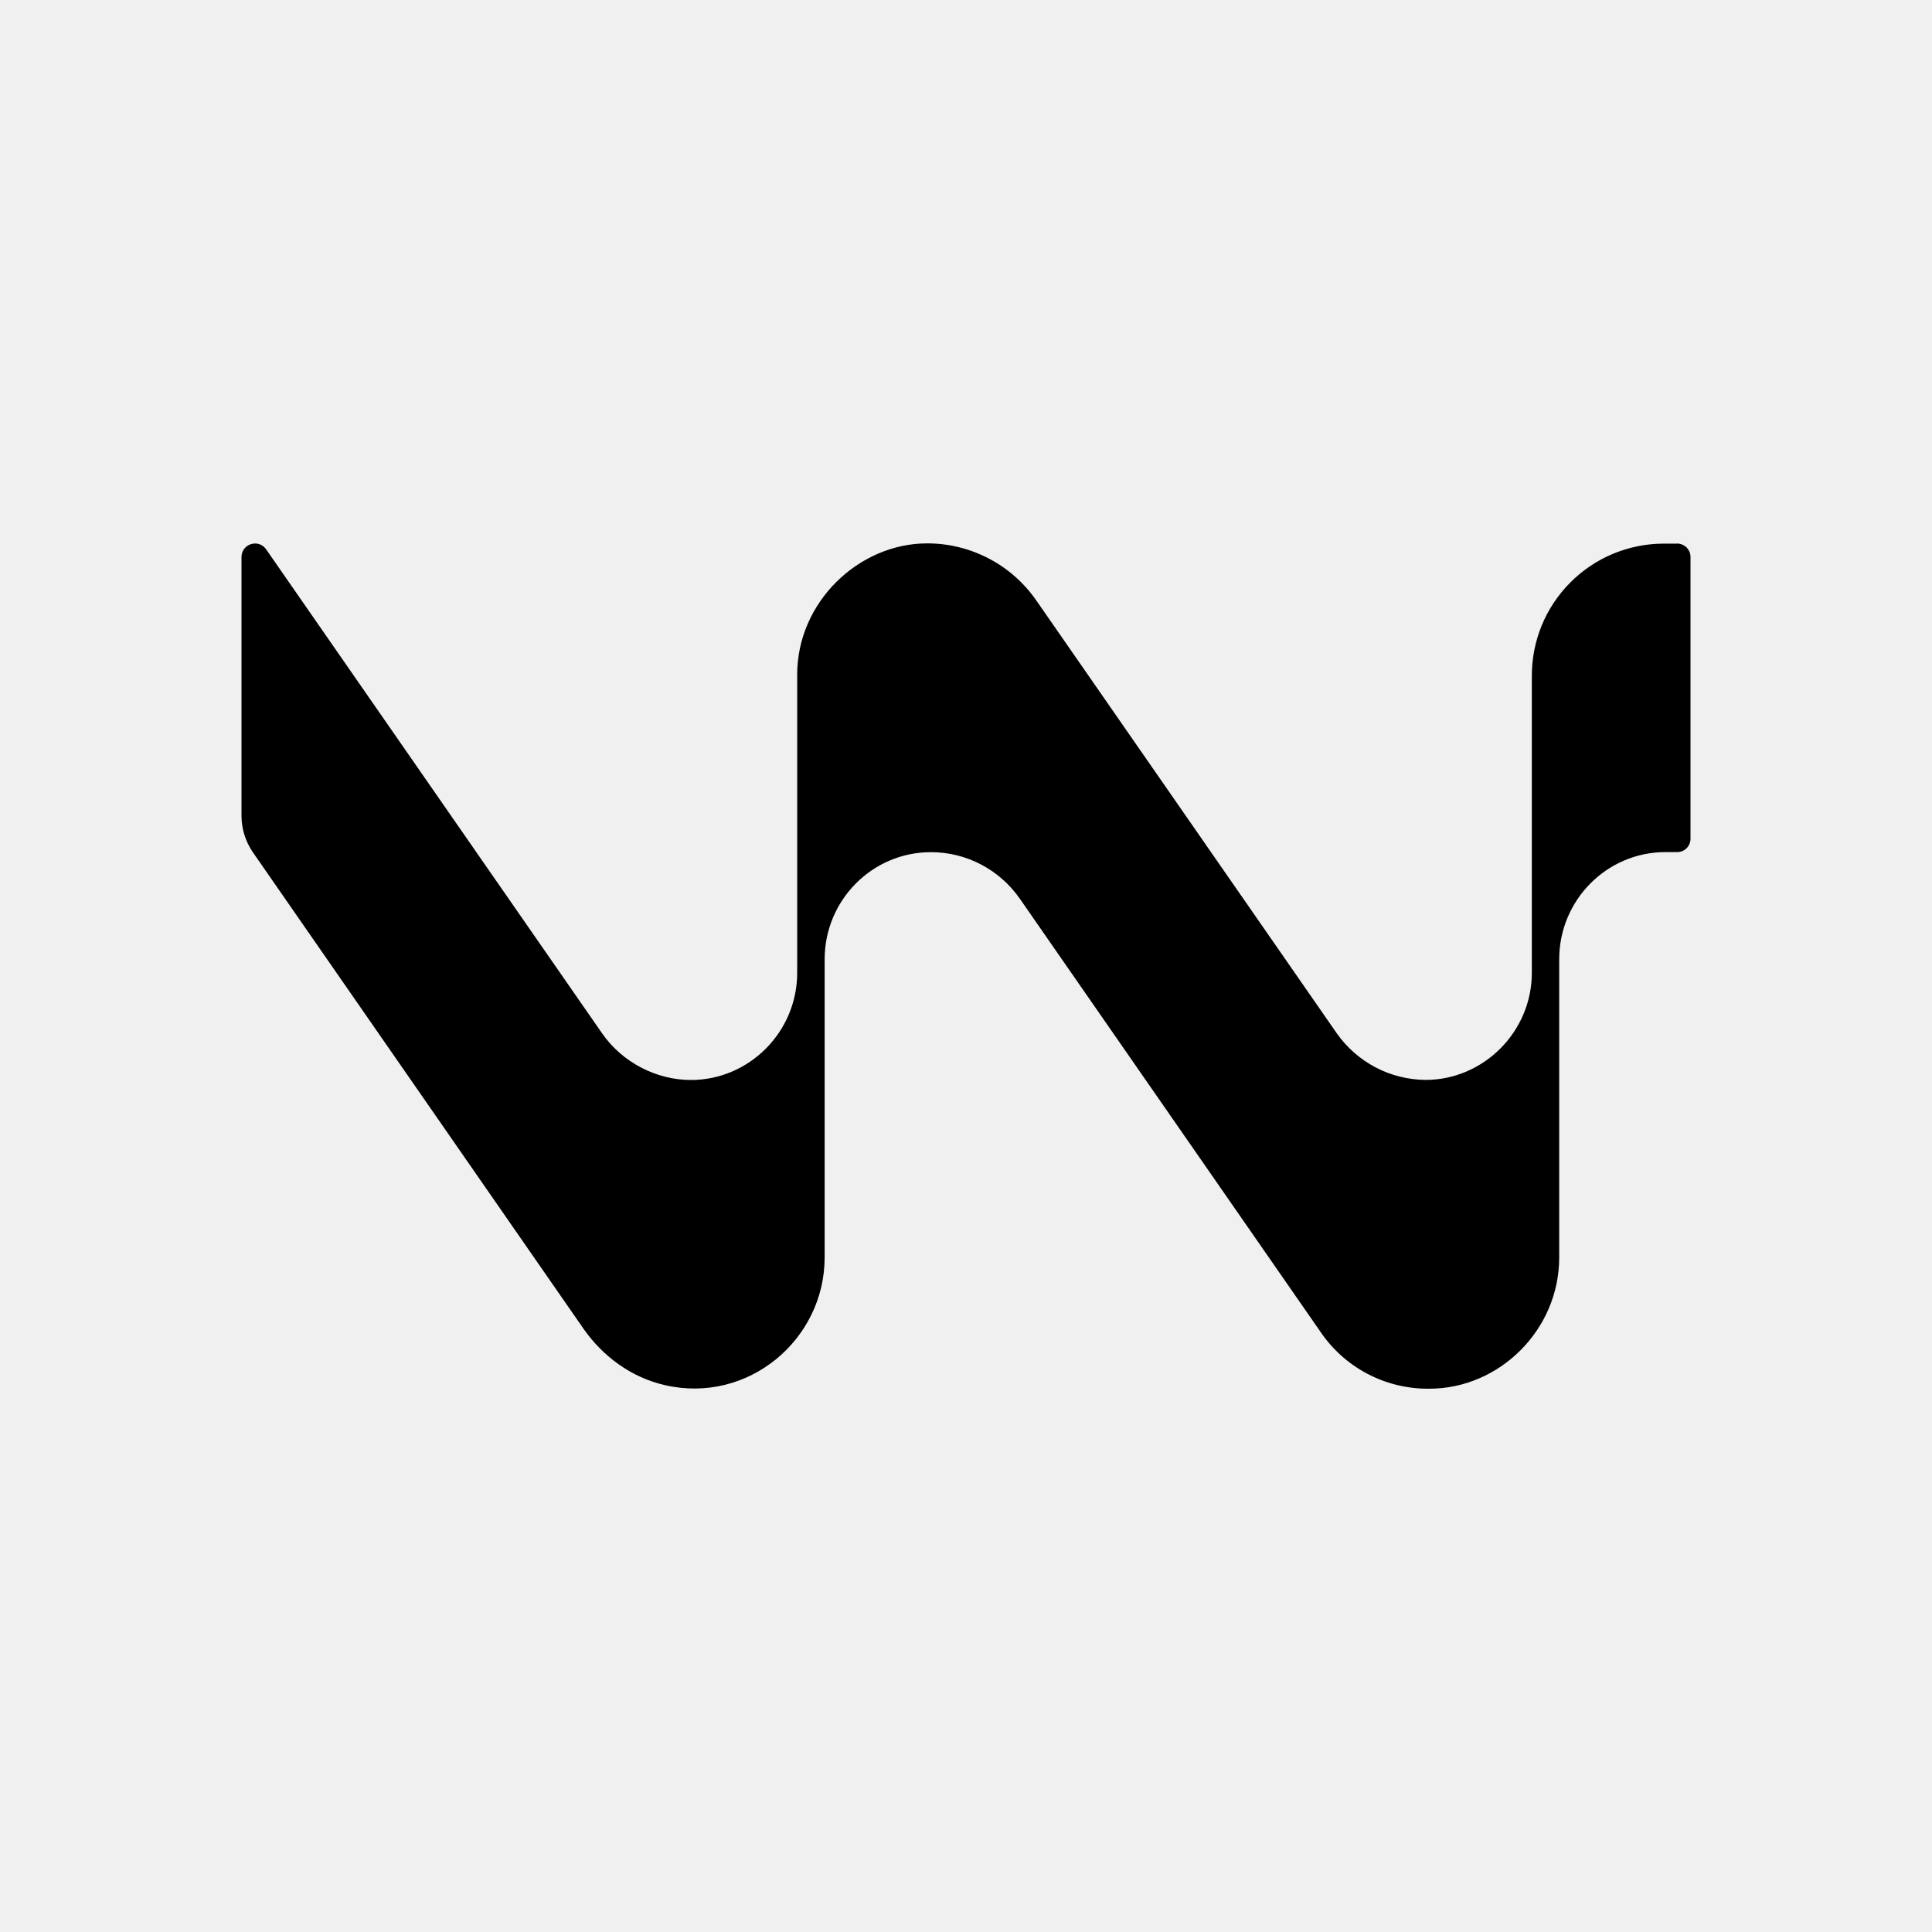
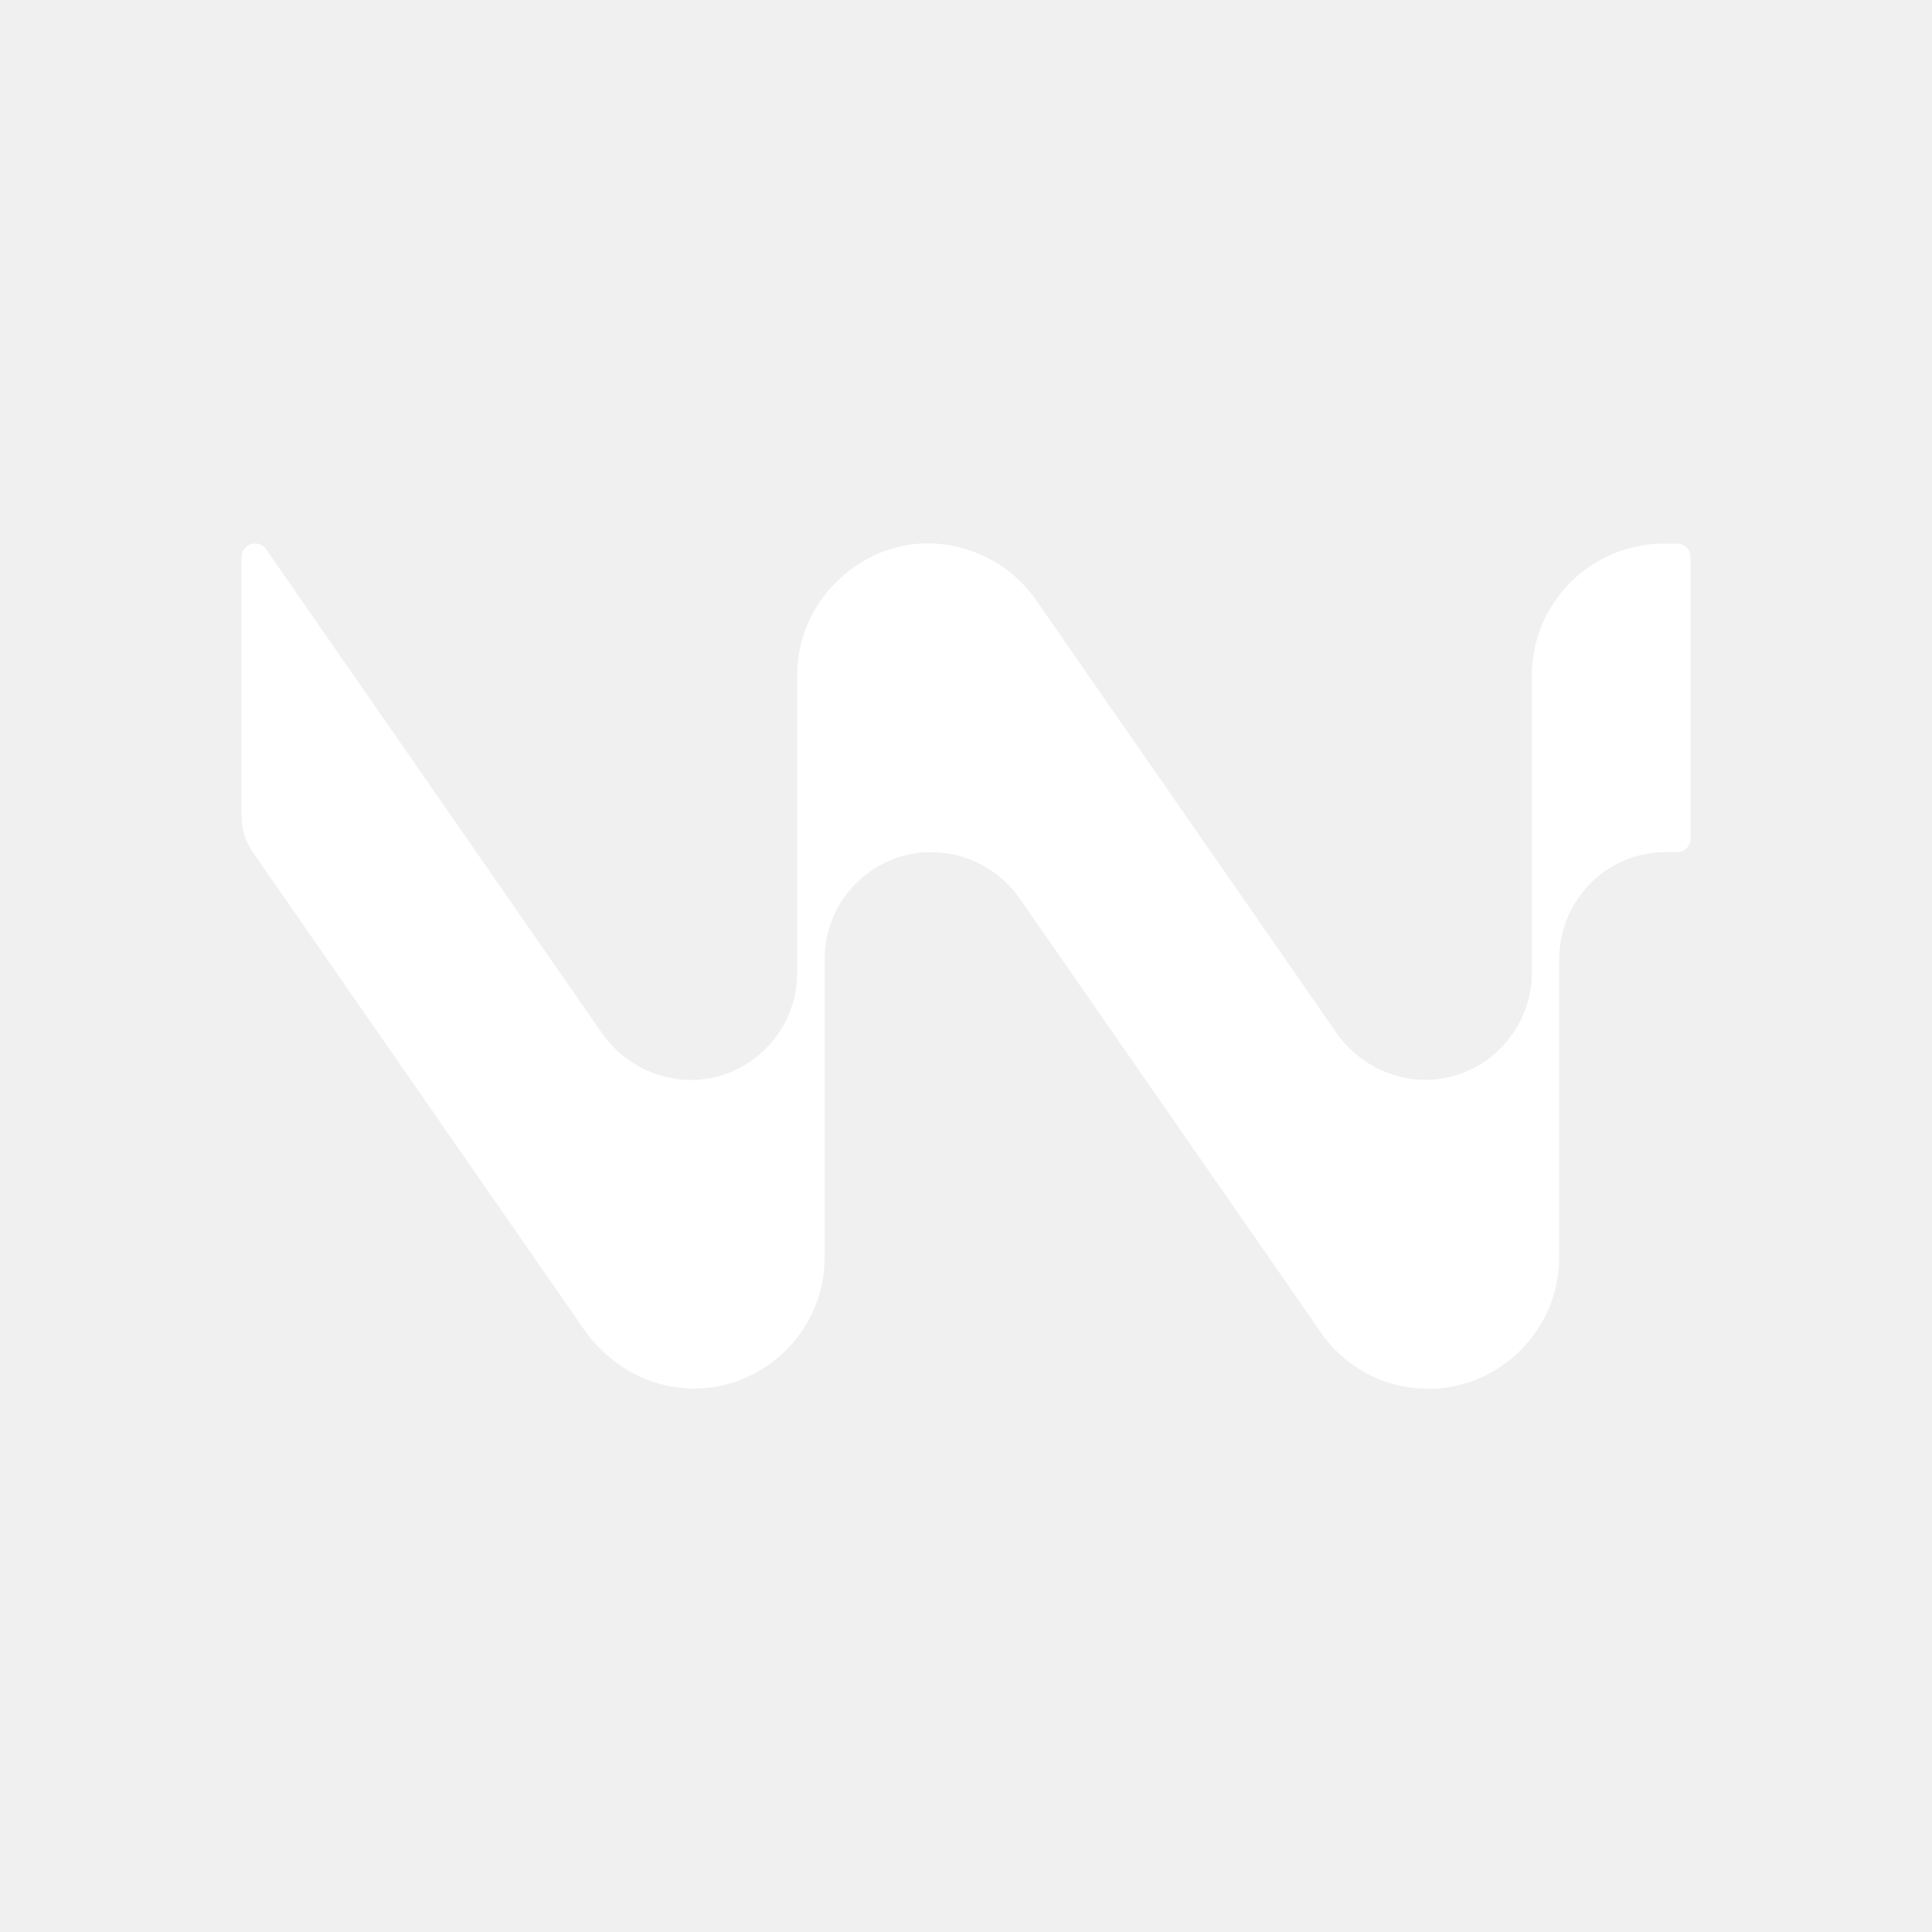
<svg xmlns="http://www.w3.org/2000/svg" width="24" height="24" viewBox="0 0 24 24" fill="none">
  <g clip-path="url(#clip0_1018_35613)">
-     <path fill-rule="evenodd" clip-rule="evenodd" d="M20.835 6.753H20.664C20.448 6.754 20.235 6.797 20.036 6.88C19.837 6.963 19.657 7.085 19.505 7.238C19.353 7.391 19.233 7.572 19.151 7.771C19.07 7.971 19.028 8.184 19.029 8.4V12.084C19.029 12.819 18.426 13.415 17.709 13.415C17.492 13.413 17.279 13.36 17.087 13.259C16.895 13.158 16.73 13.013 16.605 12.835L12.876 7.463C12.724 7.243 12.522 7.063 12.285 6.939C12.049 6.815 11.786 6.75 11.518 6.75C10.668 6.75 9.903 7.479 9.903 8.38V12.085C9.903 12.82 9.305 13.416 8.583 13.416C8.155 13.416 7.731 13.199 7.479 12.836L3.306 6.824C3.212 6.689 3 6.755 3 6.921V10.134C3 10.296 3.05 10.454 3.141 10.587L7.247 16.504C7.49 16.853 7.847 17.113 8.261 17.207C9.293 17.444 10.244 16.642 10.244 15.62V11.918C10.244 11.182 10.835 10.586 11.564 10.586H11.566C12.005 10.586 12.417 10.802 12.67 11.166L16.399 16.538C16.548 16.76 16.75 16.942 16.987 17.066C17.224 17.191 17.489 17.254 17.756 17.251C18.625 17.251 19.369 16.521 19.369 15.621V11.917C19.369 11.182 19.96 10.585 20.689 10.585H20.835C20.927 10.585 21 10.511 21 10.419V6.919C21 6.897 20.996 6.875 20.988 6.855C20.979 6.835 20.967 6.817 20.952 6.801C20.937 6.786 20.918 6.774 20.898 6.765C20.878 6.757 20.857 6.752 20.835 6.752V6.753Z" fill="currentColor" />
+     <path fill-rule="evenodd" clip-rule="evenodd" d="M20.835 6.753H20.664C20.448 6.754 20.235 6.797 20.036 6.88C19.837 6.963 19.657 7.085 19.505 7.238C19.353 7.391 19.233 7.572 19.151 7.771C19.07 7.971 19.028 8.184 19.029 8.4V12.084C19.029 12.819 18.426 13.415 17.709 13.415C17.492 13.413 17.279 13.36 17.087 13.259C16.895 13.158 16.73 13.013 16.605 12.835L12.876 7.463C12.724 7.243 12.522 7.063 12.285 6.939C12.049 6.815 11.786 6.75 11.518 6.75C10.668 6.75 9.903 7.479 9.903 8.38V12.085C9.903 12.82 9.305 13.416 8.583 13.416C8.155 13.416 7.731 13.199 7.479 12.836L3.306 6.824C3.212 6.689 3 6.755 3 6.921V10.134C3 10.296 3.05 10.454 3.141 10.587L7.247 16.504C7.49 16.853 7.847 17.113 8.261 17.207C9.293 17.444 10.244 16.642 10.244 15.62V11.918C10.244 11.182 10.835 10.586 11.564 10.586H11.566C12.005 10.586 12.417 10.802 12.67 11.166L16.399 16.538C16.548 16.76 16.75 16.942 16.987 17.066C17.224 17.191 17.489 17.254 17.756 17.251C18.625 17.251 19.369 16.521 19.369 15.621V11.917C19.369 11.182 19.96 10.585 20.689 10.585H20.835C20.927 10.585 21 10.511 21 10.419V6.919C21 6.897 20.996 6.875 20.988 6.855C20.979 6.835 20.967 6.817 20.952 6.801C20.937 6.786 20.918 6.774 20.898 6.765C20.878 6.757 20.857 6.752 20.835 6.752V6.753Z" fill="white" />
  </g>
  <defs>
    <clipPath id="clip0_1018_35613">
      <rect width="18" height="18" fill="white" transform="translate(3 3)" />
    </clipPath>
  </defs>
</svg>
